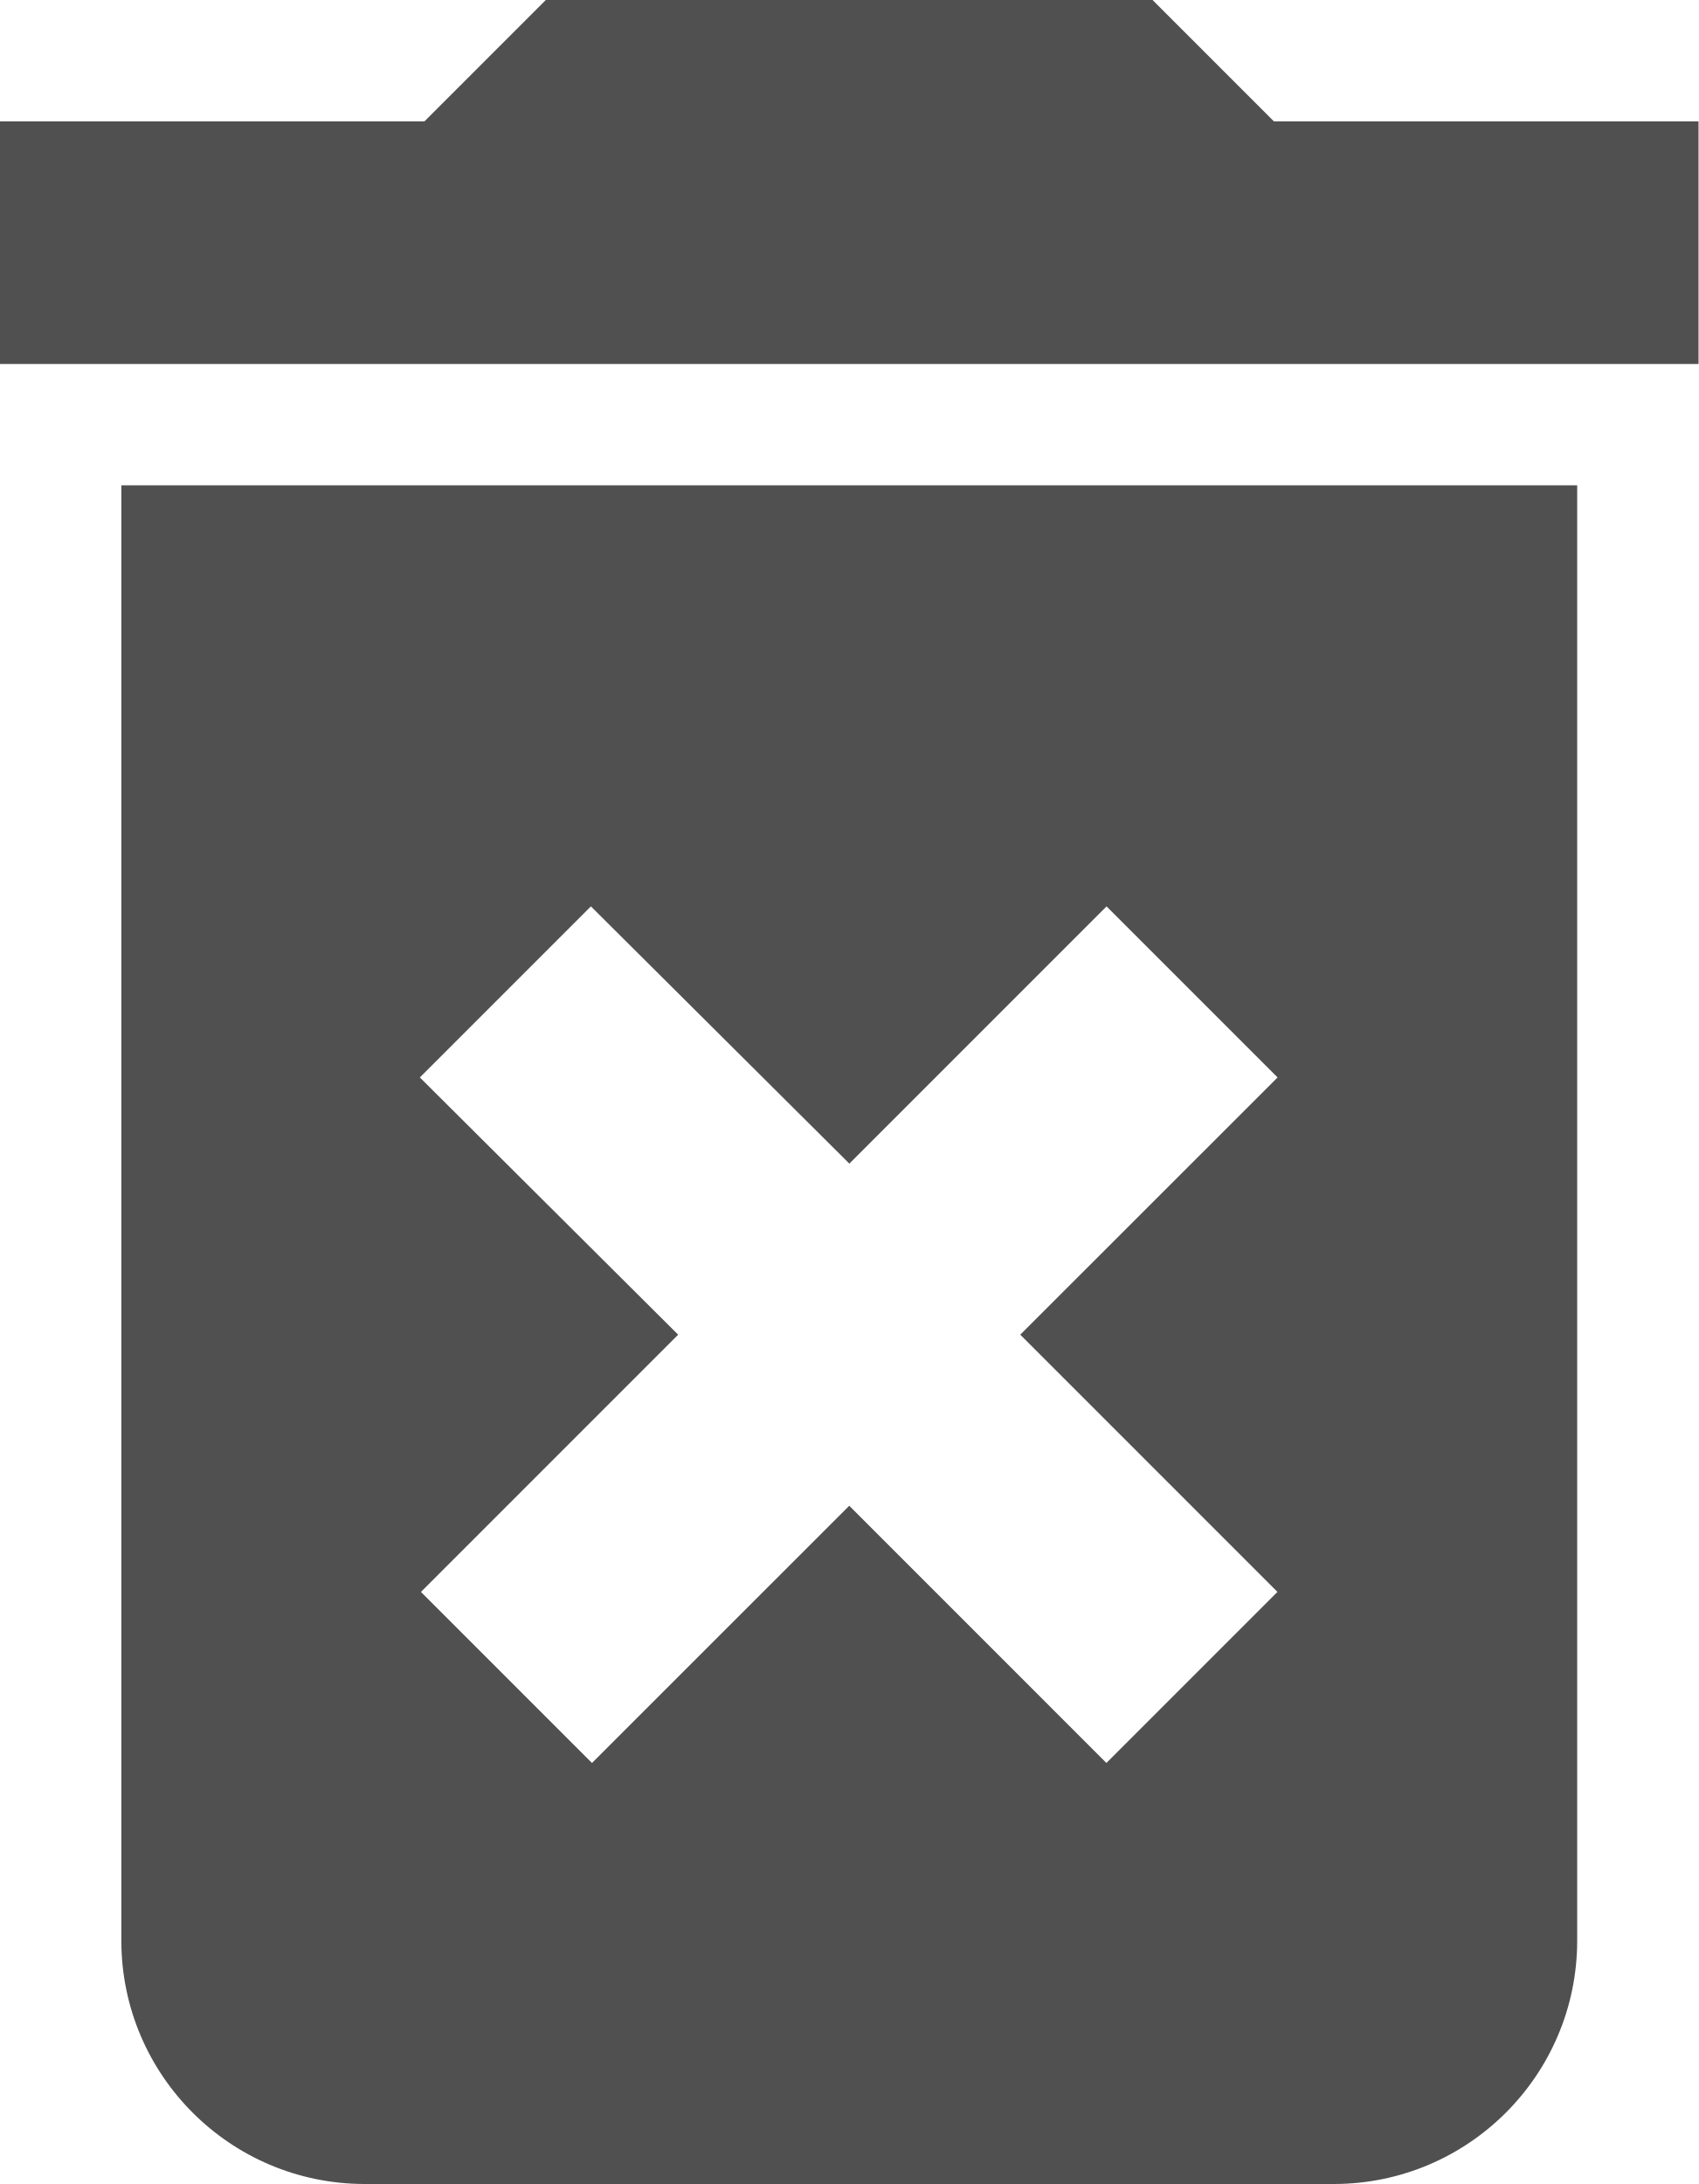
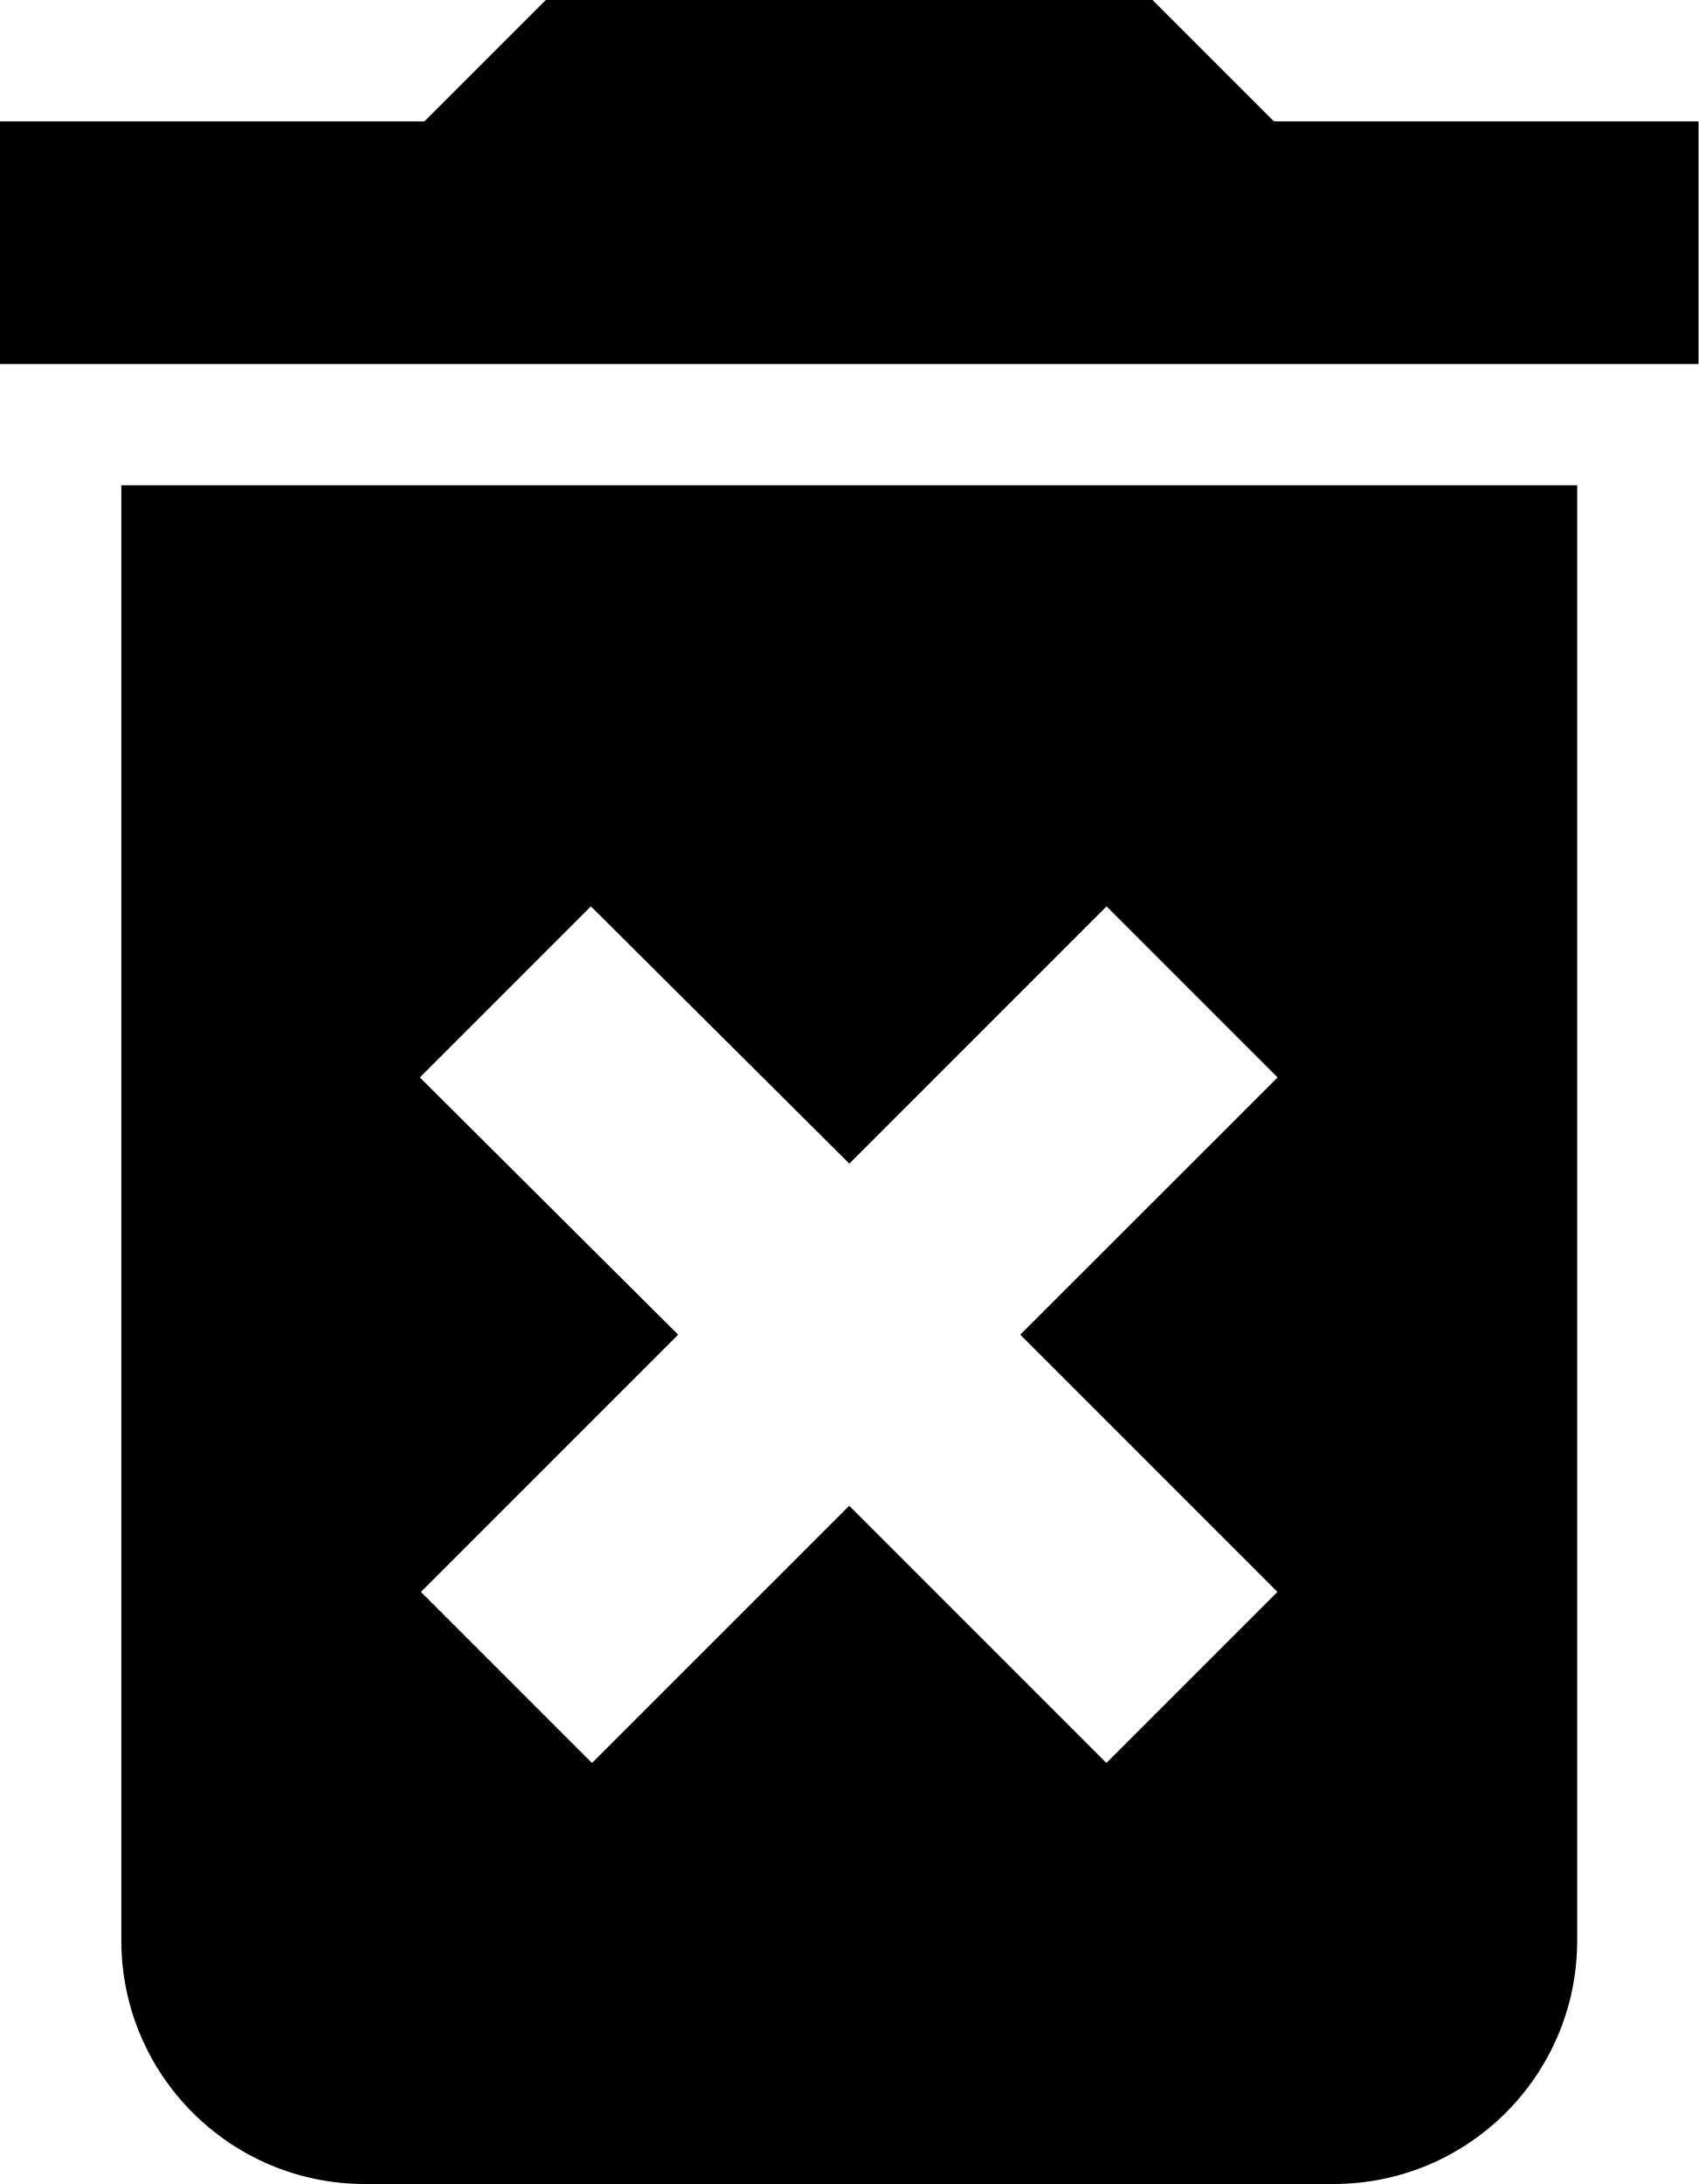
<svg xmlns="http://www.w3.org/2000/svg" viewBox="0 0 40.455 52.013">
-   <path id="Icon_material-delete-forever" data-name="Icon material-delete-forever" d="M10.39,50.734a5.8,5.8,0,0,0,5.779,5.779H39.286a5.8,5.8,0,0,0,5.779-5.779V16.058H10.39ZM17.5,30.16l4.074-4.074,6.155,6.126,6.126-6.126,4.074,4.074L31.8,36.286l6.126,6.126-4.074,4.074L27.727,40.36,21.6,46.486l-4.074-4.074,6.126-6.126ZM37.841,7.39,34.951,4.5H20.5l-2.89,2.89H7.5v5.779H47.955V7.39Z" transform="translate(-7.5 -4.5)" fill="#505050" />
+   <path id="Icon_material-delete-forever" data-name="Icon material-delete-forever" d="M10.39,50.734a5.8,5.8,0,0,0,5.779,5.779H39.286a5.8,5.8,0,0,0,5.779-5.779V16.058H10.39ZM17.5,30.16l4.074-4.074,6.155,6.126,6.126-6.126,4.074,4.074L31.8,36.286l6.126,6.126-4.074,4.074L27.727,40.36,21.6,46.486l-4.074-4.074,6.126-6.126ZM37.841,7.39,34.951,4.5H20.5l-2.89,2.89H7.5v5.779H47.955V7.39Z" transform="translate(-7.5 -4.5)" />
</svg>
